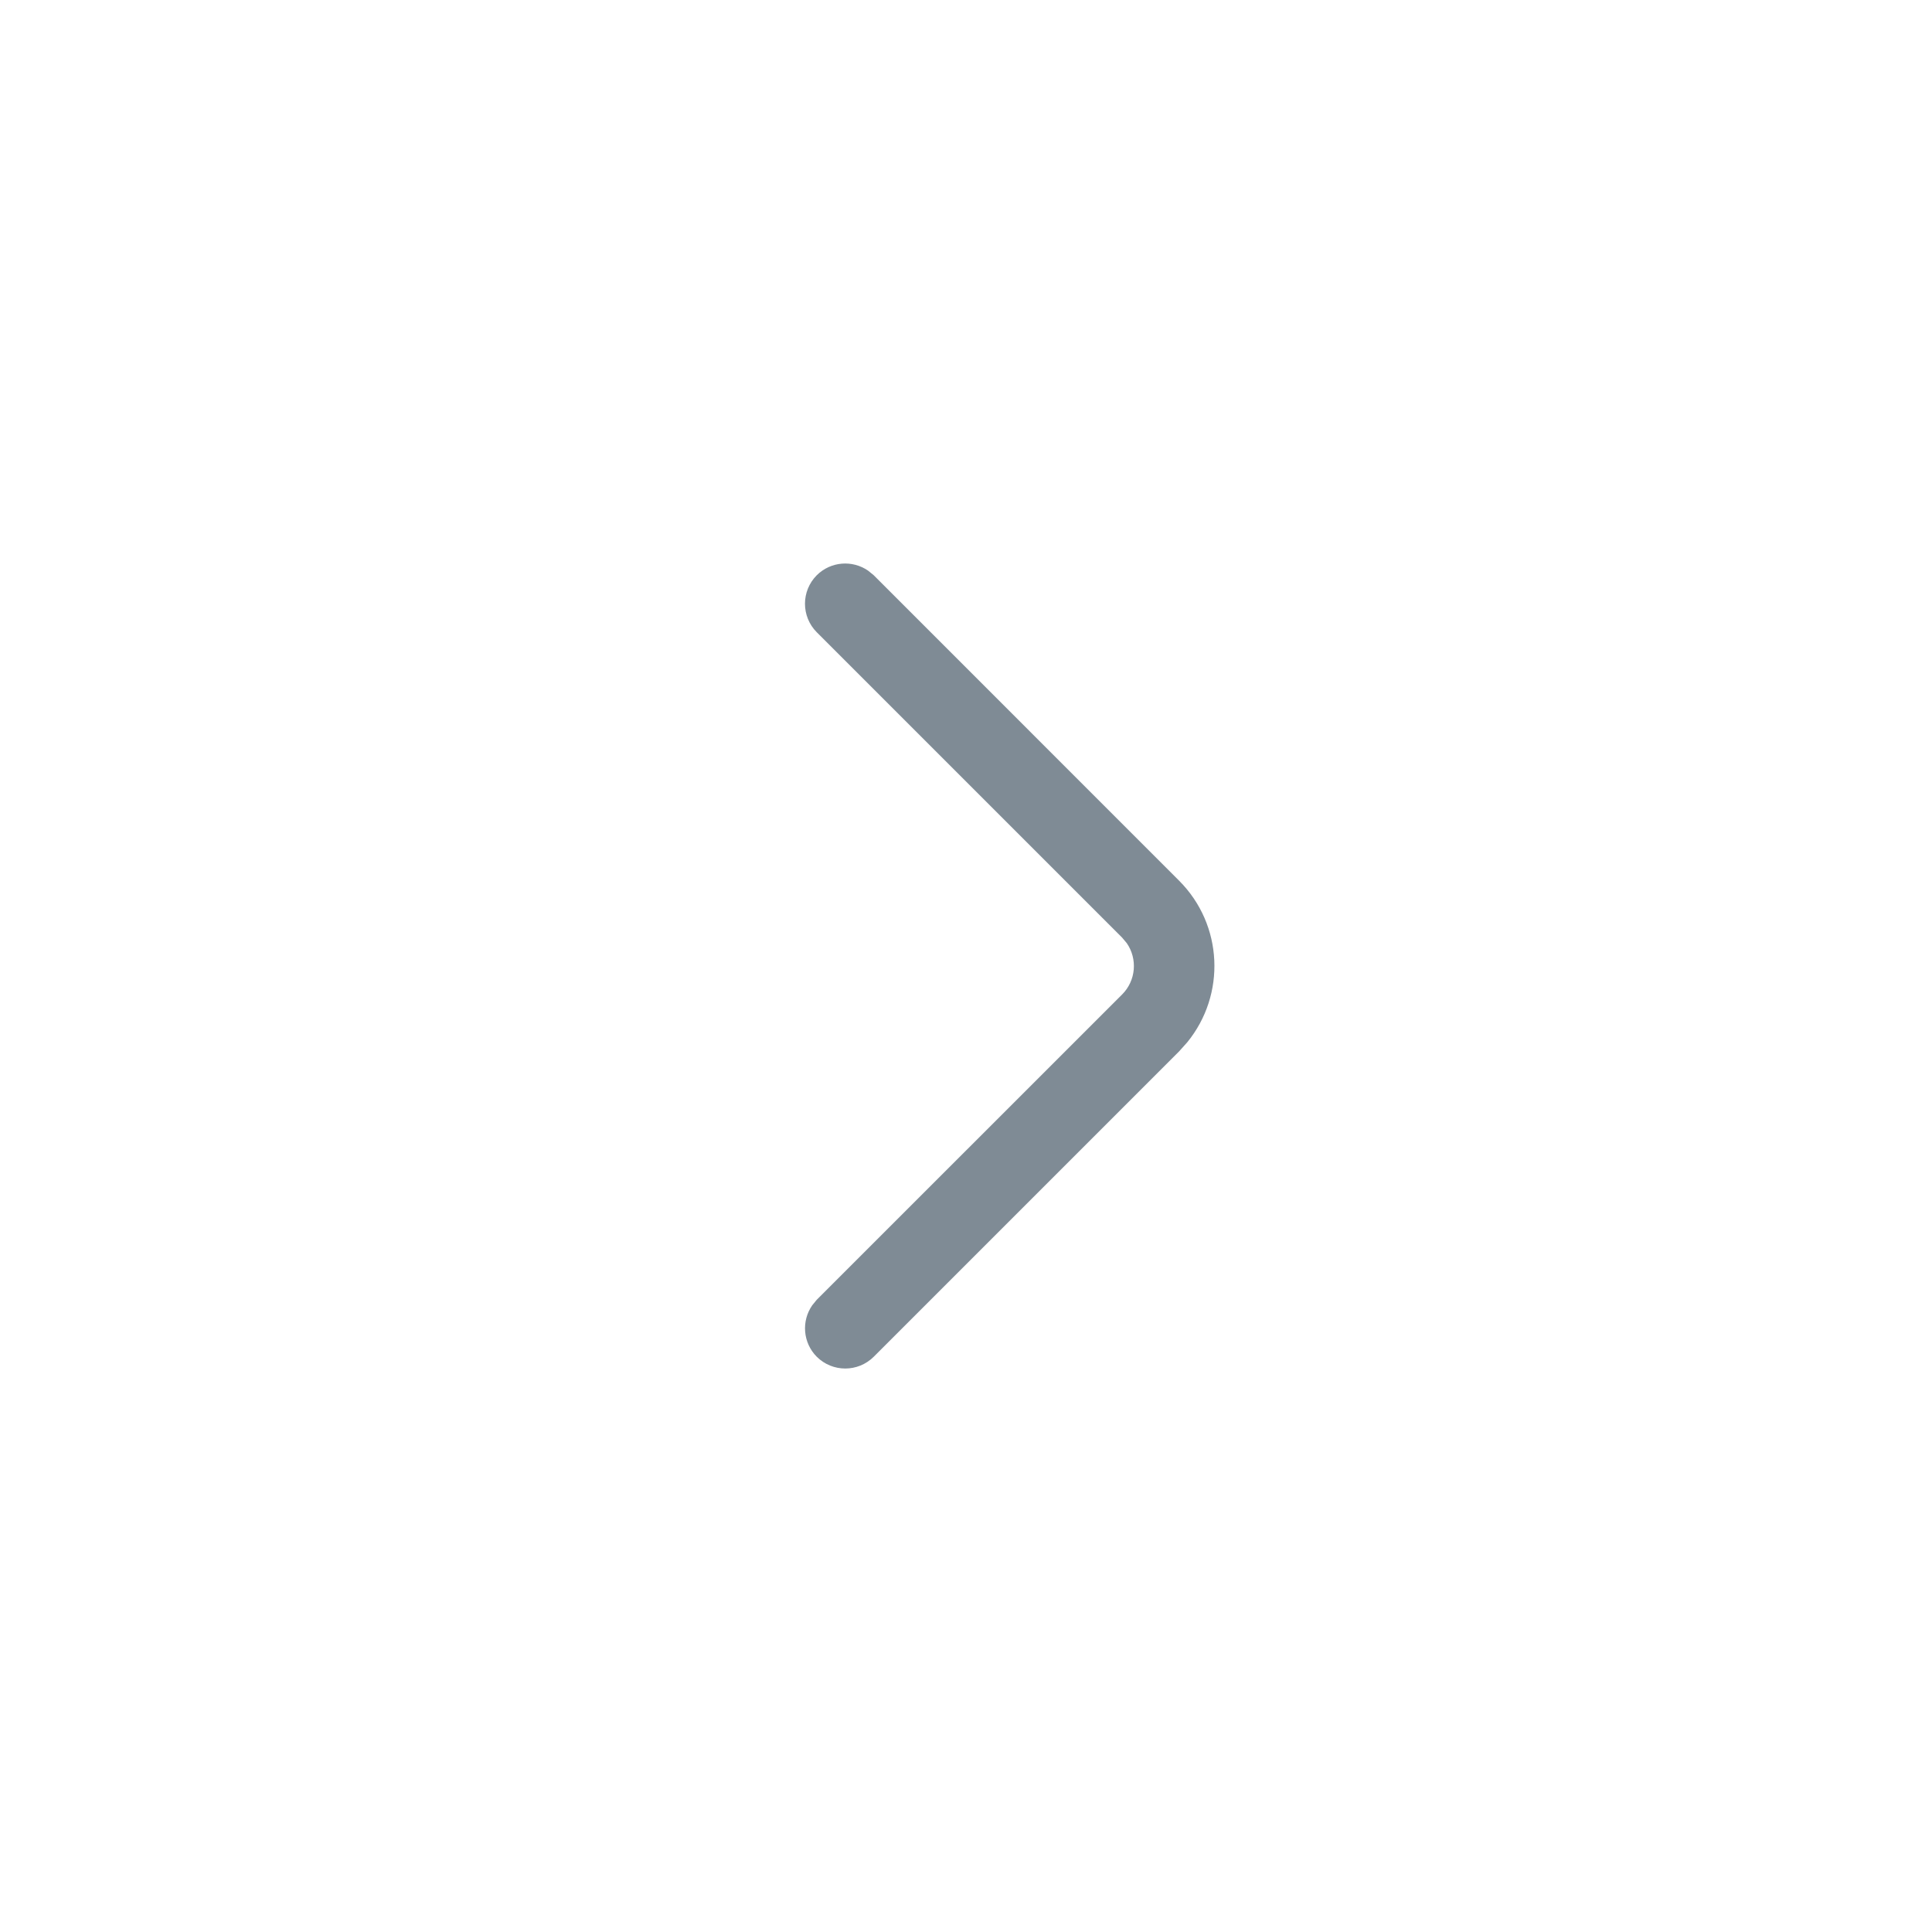
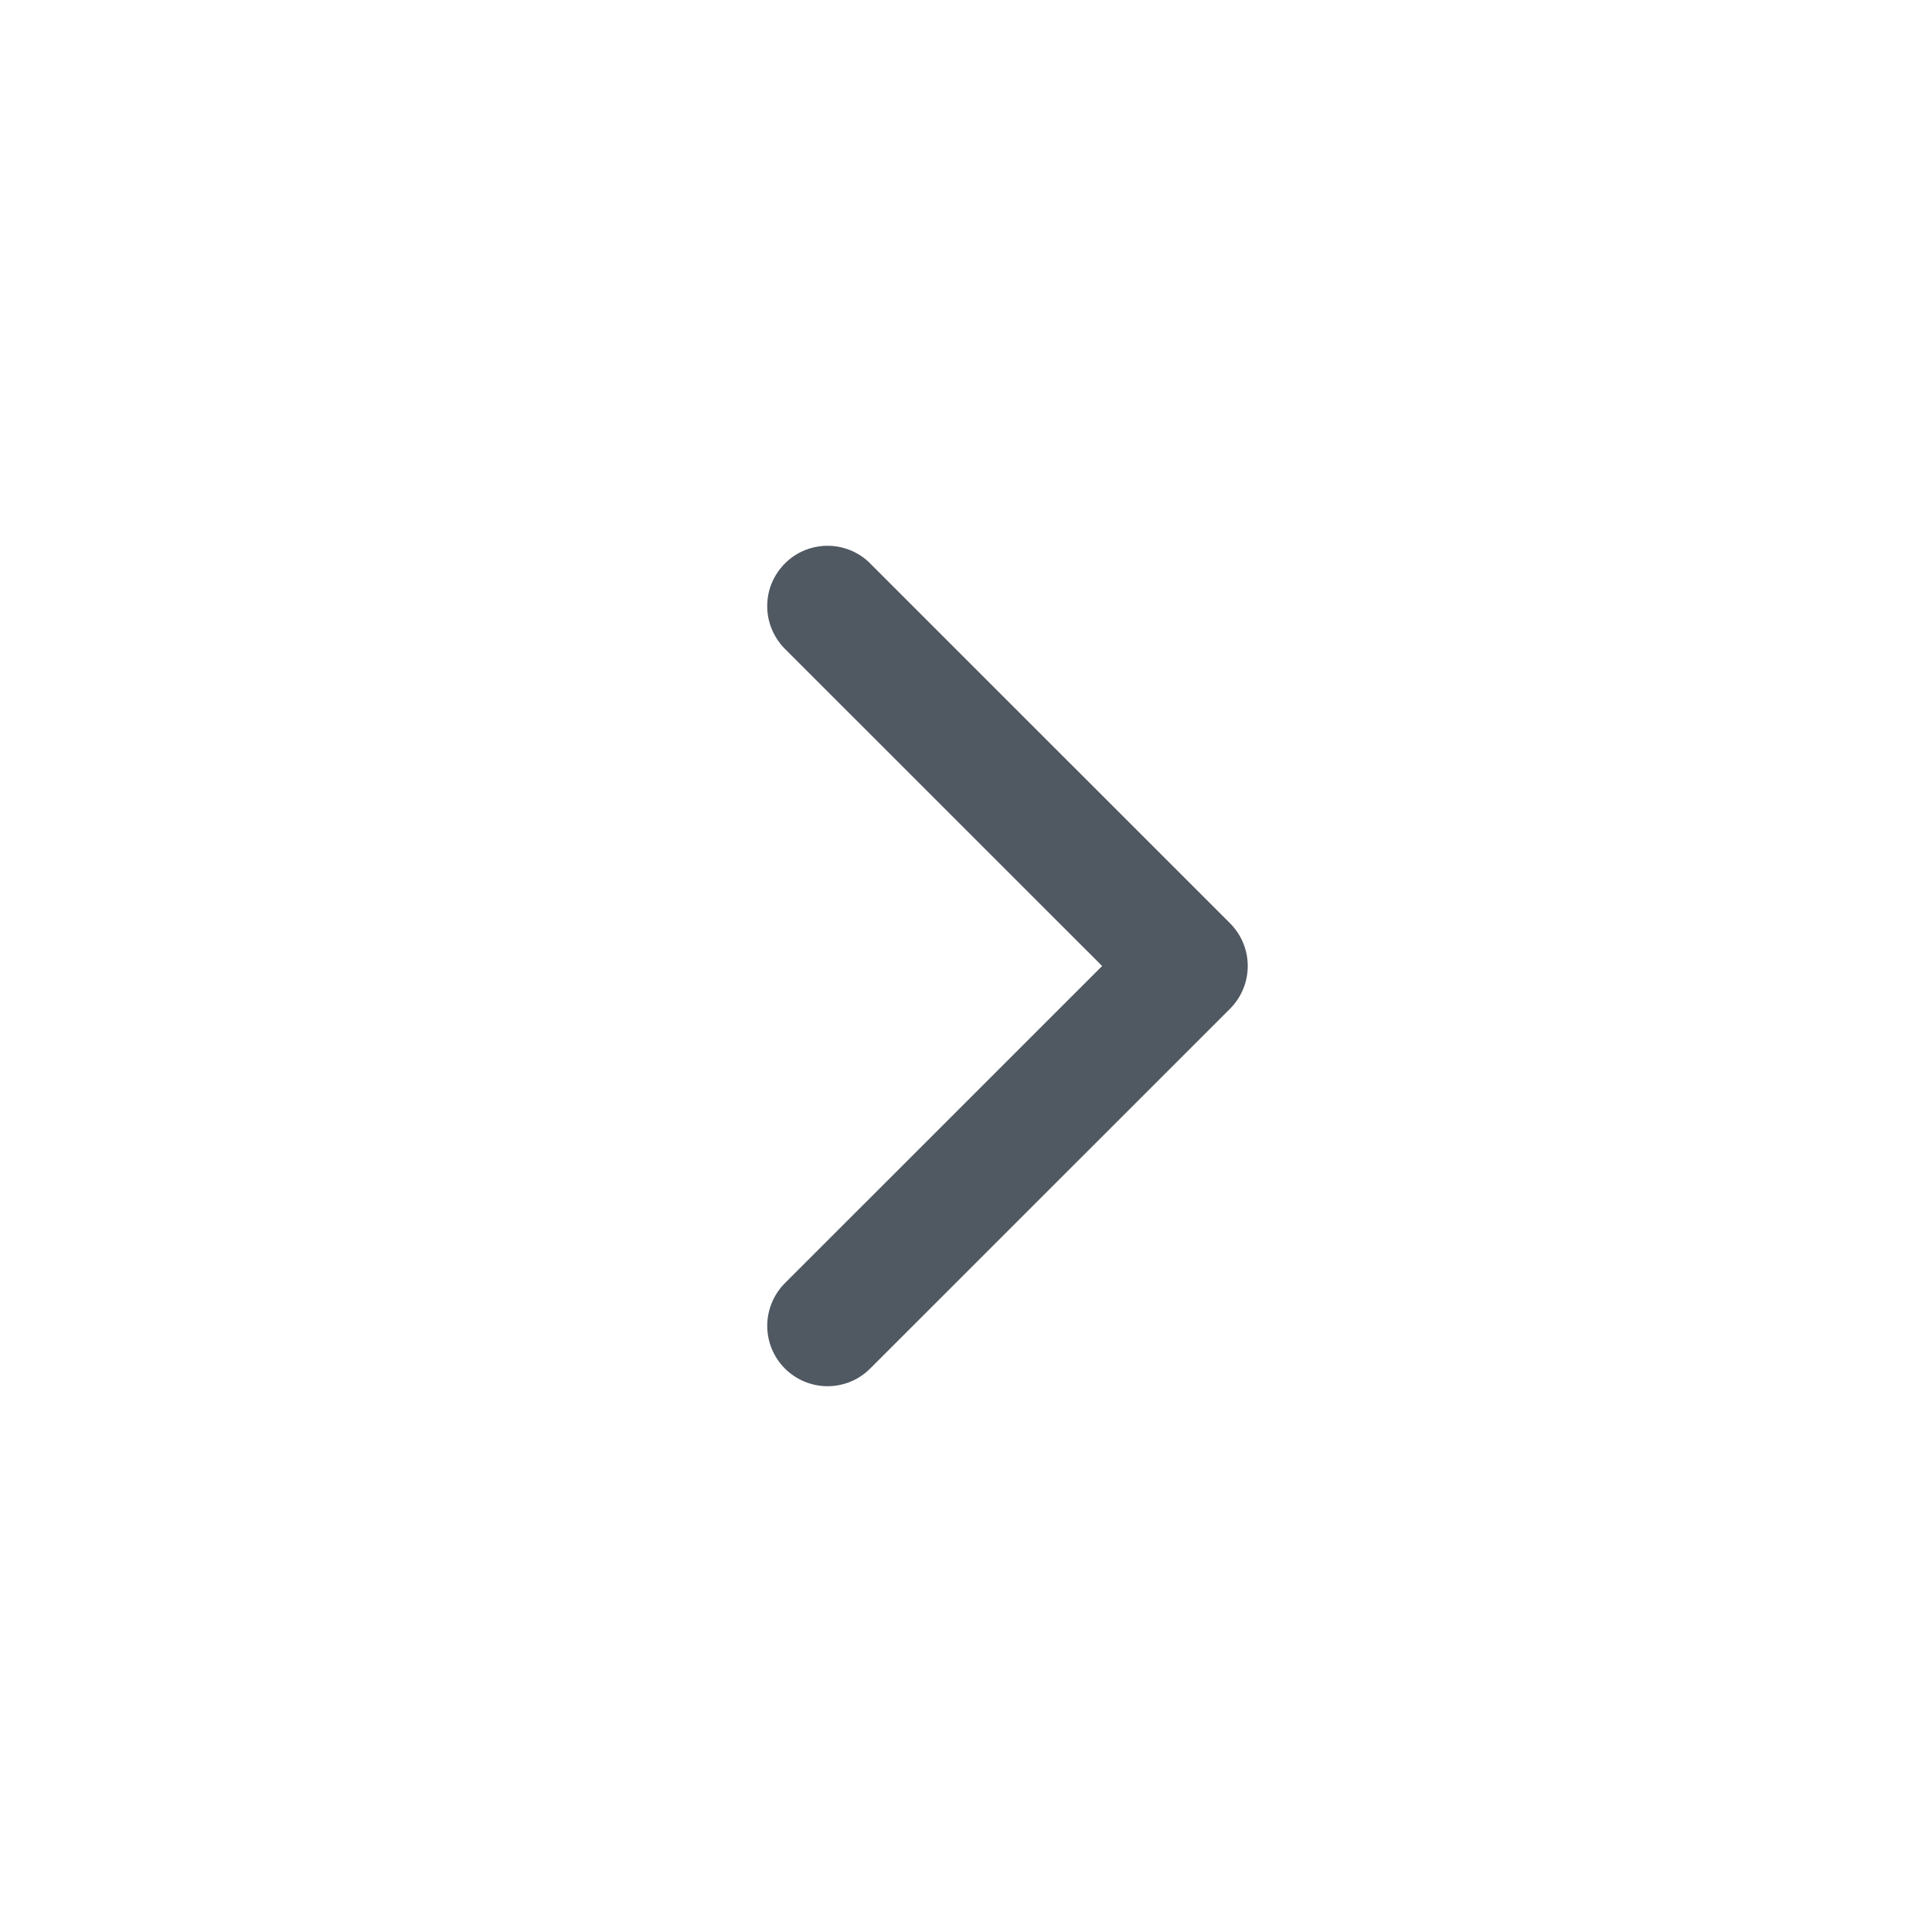
- <svg xmlns="http://www.w3.org/2000/svg" width="24px" height="24px" viewBox="0 0 24 24" version="1.1">
-   <g id="Page-1" stroke="none" stroke-width="1" fill="none" fill-rule="evenodd">
-     <g id="ArrowDown" transform="translate(12, 12) rotate(-90) translate(-12, -12) translate(-0, -0)">
-       <polygon id="Path" points="0 0 24 0 24 24 0 24" />
-       <path d="M7.146,10.146 C7.32,9.973 7.589,9.954 7.784,10.089 L7.854,10.146 L11.646,13.939 C11.82,14.113 12.089,14.132 12.284,13.997 L12.353,13.939 L16.146,10.146 C16.342,9.951 16.658,9.951 16.854,10.146 C17.027,10.32 17.046,10.589 16.911,10.784 L16.854,10.854 L13.06,14.647 C12.511,15.196 11.643,15.23 11.053,14.749 L10.939,14.647 L7.146,10.854 C6.951,10.658 6.951,10.342 7.146,10.146 Z" id="Path" fill="#7F8B95" fill-rule="nonzero" />
-     </g>
-   </g>
+ <svg xmlns="http://www.w3.org/2000/svg" width="24" height="24" viewBox="0 0 24 24" fill="none">
+   <path d="M9.531 16.47C9.531 16.669 9.61 16.86 9.75 17C9.891 17.141 10.082 17.22 10.28 17.22C10.479 17.22 10.67 17.141 10.81 17L15.281 12.53C15.421 12.389 15.5 12.199 15.5 12C15.5 11.801 15.421 11.611 15.281 11.47L10.829 7.019C10.761 6.945 10.678 6.886 10.586 6.845C10.494 6.804 10.395 6.782 10.294 6.78C10.193 6.778 10.093 6.797 10 6.834C9.906 6.872 9.821 6.928 9.75 7C9.679 7.071 9.623 7.156 9.585 7.249C9.547 7.342 9.529 7.442 9.531 7.543C9.532 7.644 9.555 7.743 9.596 7.835C9.637 7.927 9.696 8.01 9.769 8.079L13.691 12L9.75 15.94C9.61 16.081 9.531 16.272 9.531 16.47Z" fill="#505862" />
</svg>
